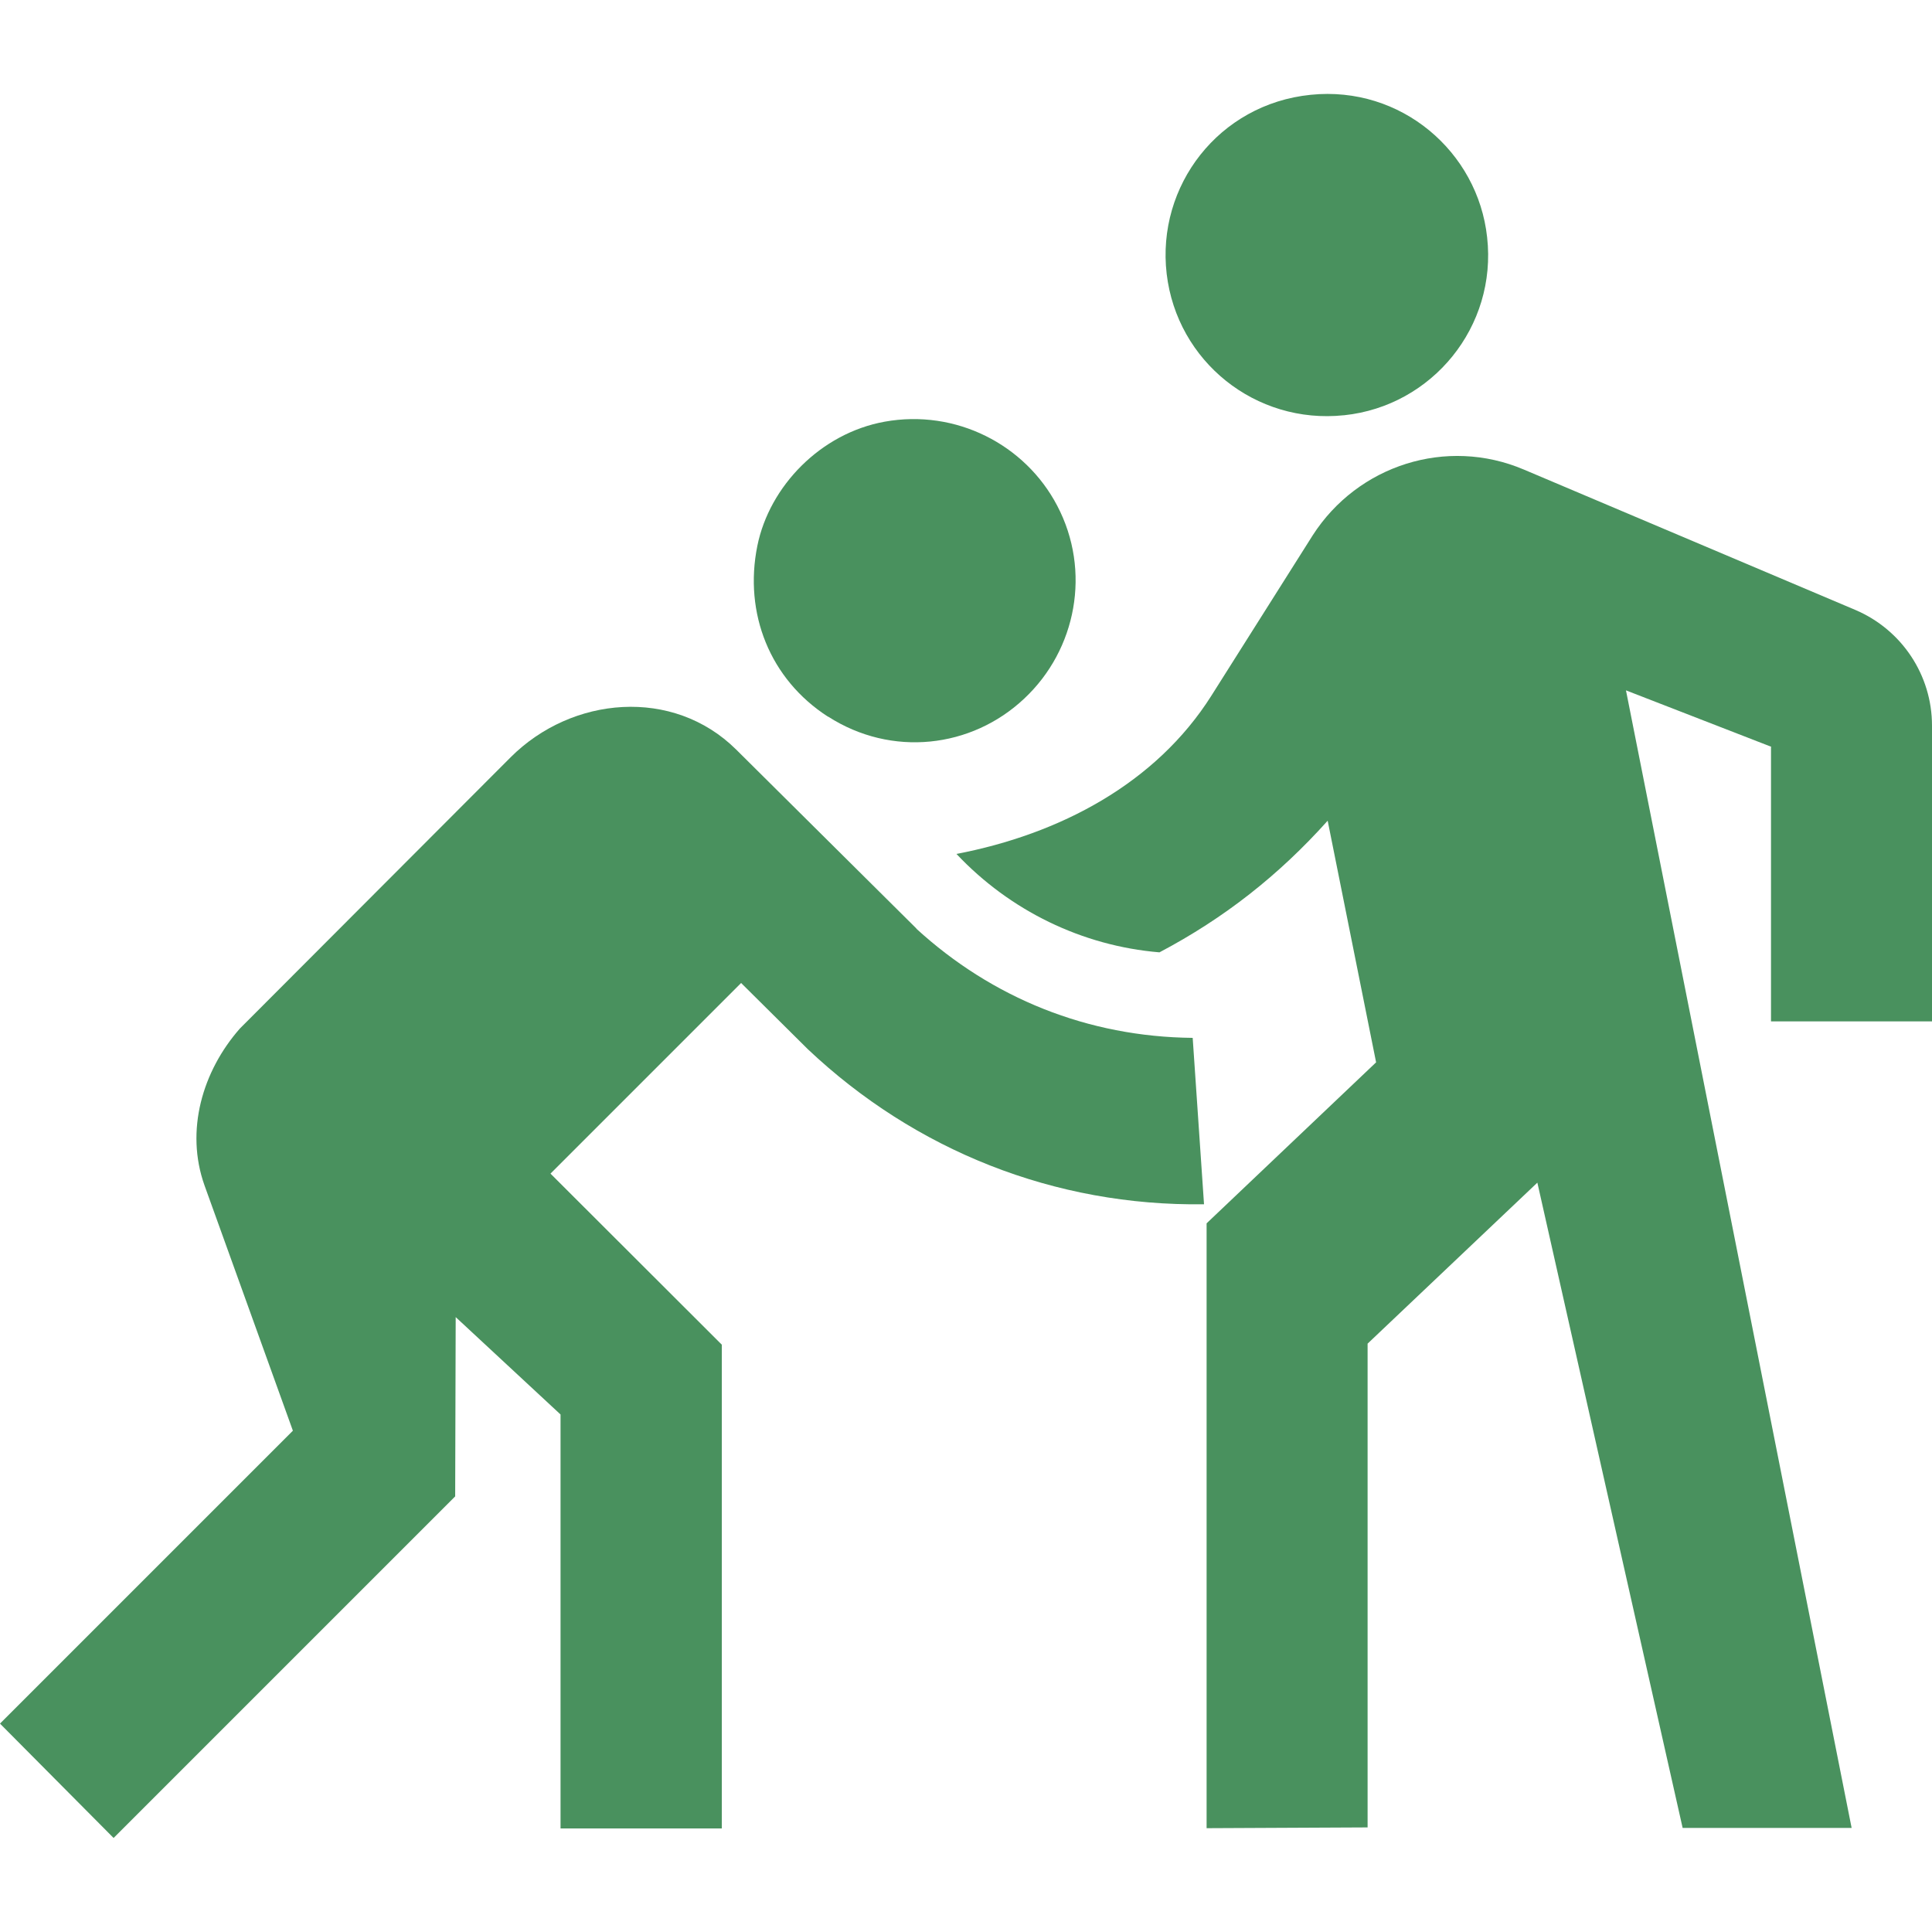
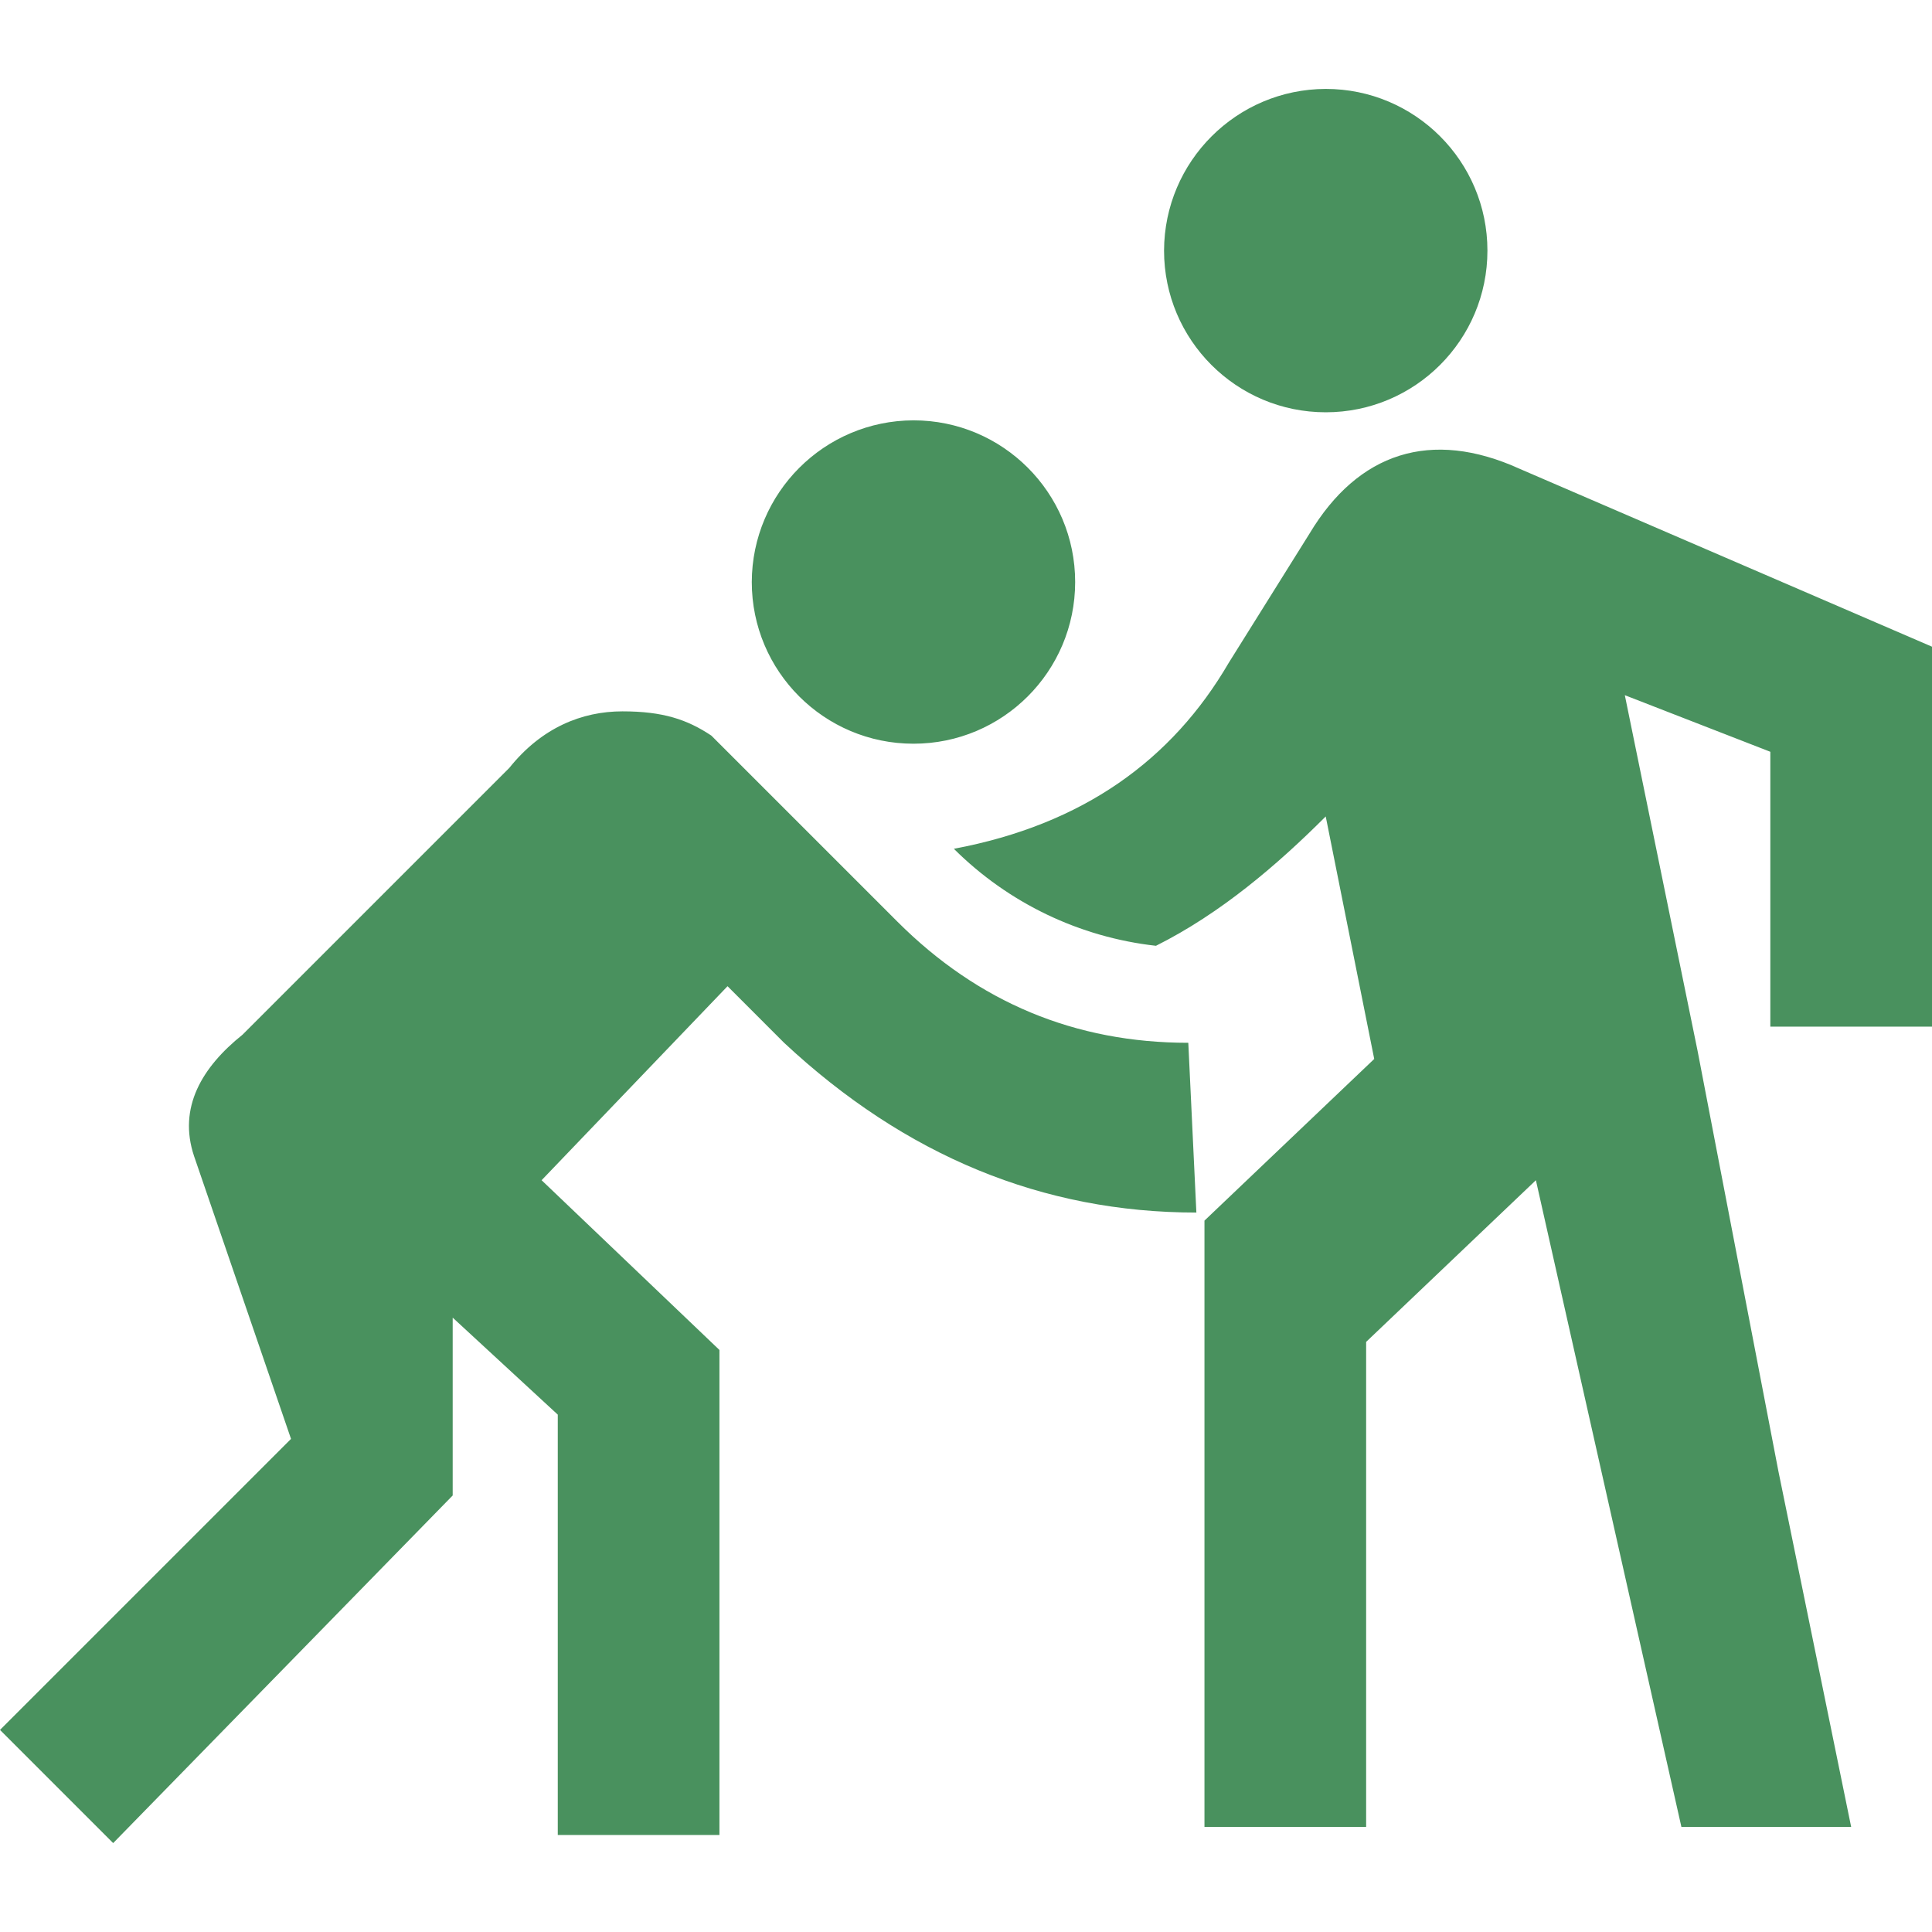
- <svg xmlns="http://www.w3.org/2000/svg" id="Layer_1" data-name="Layer 1" viewBox="0 0 75 75">
-   <defs>
-     <style>
-       .cls-1 {
-         fill: #49915e;
-       }
-     </style>
-   </defs>
-   <path class="cls-1" d="M68.75,29.01v10.64s6.25,0,6.25,0v-11.48c0-1.96-1.17-3.72-2.97-4.49l-12.87-5.45c-3.01-1.28-6.45-.17-8.2,2.55l-3.93,6.22c-2.16,3.42-5.89,5.38-9.9,6.15,2.07,2.2,4.88,3.57,7.88,3.82,2.52-1.33,4.64-3,6.53-5.11l1.88,9.38-6.58,6.25v23.48s6.25-.03,6.25-.03v-18.78s6.59-6.25,6.59-6.25l5.64,25.05h6.56s-8.76-44.16-8.76-44.16l5.64,2.19Z" />
-   <path class="cls-1" d="M35.58,36.05l-7-6.95c-2.45-2.43-6.38-2.08-8.76.3l-10.51,10.53c-1.45,1.65-2.13,3.96-1.37,6.09l3.43,9.52L0,66.91l4.41,4.44,13.26-13.26.02-6.96,4.07,3.78v16.07s6.26,0,6.26,0v-18.78s-6.65-6.64-6.65-6.64l7.4-7.4,2.59,2.57c4.16,3.93,9.58,6.1,15.38,6.02l-.44-6.46c-4.07-.04-7.78-1.54-10.73-4.24Z" />
-   <path class="cls-1" d="M32.15,27.82c2.46,1.58,5.56,1.23,7.61-.7,2.03-1.9,2.61-4.96,1.28-7.49-1.24-2.37-3.93-3.76-6.7-3.26-2.48.45-4.47,2.5-4.94,4.82-.53,2.62.49,5.18,2.74,6.63Z" />
-   <path class="cls-1" d="M52.18,16.12c3.42-.36,5.94-3.44,5.55-6.91-.36-3.32-3.34-5.89-6.85-5.53-3.56.36-5.99,3.53-5.59,6.95.4,3.4,3.45,5.85,6.88,5.49Z" />
+ <svg xmlns="http://www.w3.org/2000/svg" width="20" height="20" viewBox="0 0 1019.73 925.87">
+   <path d="M477.87,452.27q64,64,153.6,64l4.26,89.6q-121.59,0-217.6-89.6L388.27,486.4,290.13,588.8,384,678.4v256H298.67V712.53l-55.47-51.2V755.2L64,938.67,4.27,878.93l153.6-153.6L106.67,576c-8.53-25.6,4.27-46.93,25.6-64l140.8-140.8c17.07-21.33,38.4-29.87,59.73-29.87s34.13,4.27,46.93,12.8l98.14,98.14ZM1024,507.73H938.67V362.67l-76.8-29.87,38.4,187.73L942.93,742.4l38.4,187.73h-89.6L814.93,588.8l-89.6,85.33v256H640v-320l89.6-85.33L704,396.8c-25.6,25.6-55.47,51.2-89.6,68.27a179.32,179.32,0,0,1-106.67-51.2c68.27-12.8,115.2-46.94,145.07-98.14l42.67-68.26c25.6-42.67,64-55.47,110.93-34.14L1024,307.2V507.73Zm-537.6-320a85.34,85.34,0,1,1-85.33,85.34,85.58,85.58,0,0,1,85.33-85.34ZM704,12.8a85.34,85.34,0,1,1-85.33,85.33A85.58,85.58,0,0,1,704,12.8Z" transform="translate(-4.27 -12.8)" fill="#49915e" />
</svg>
